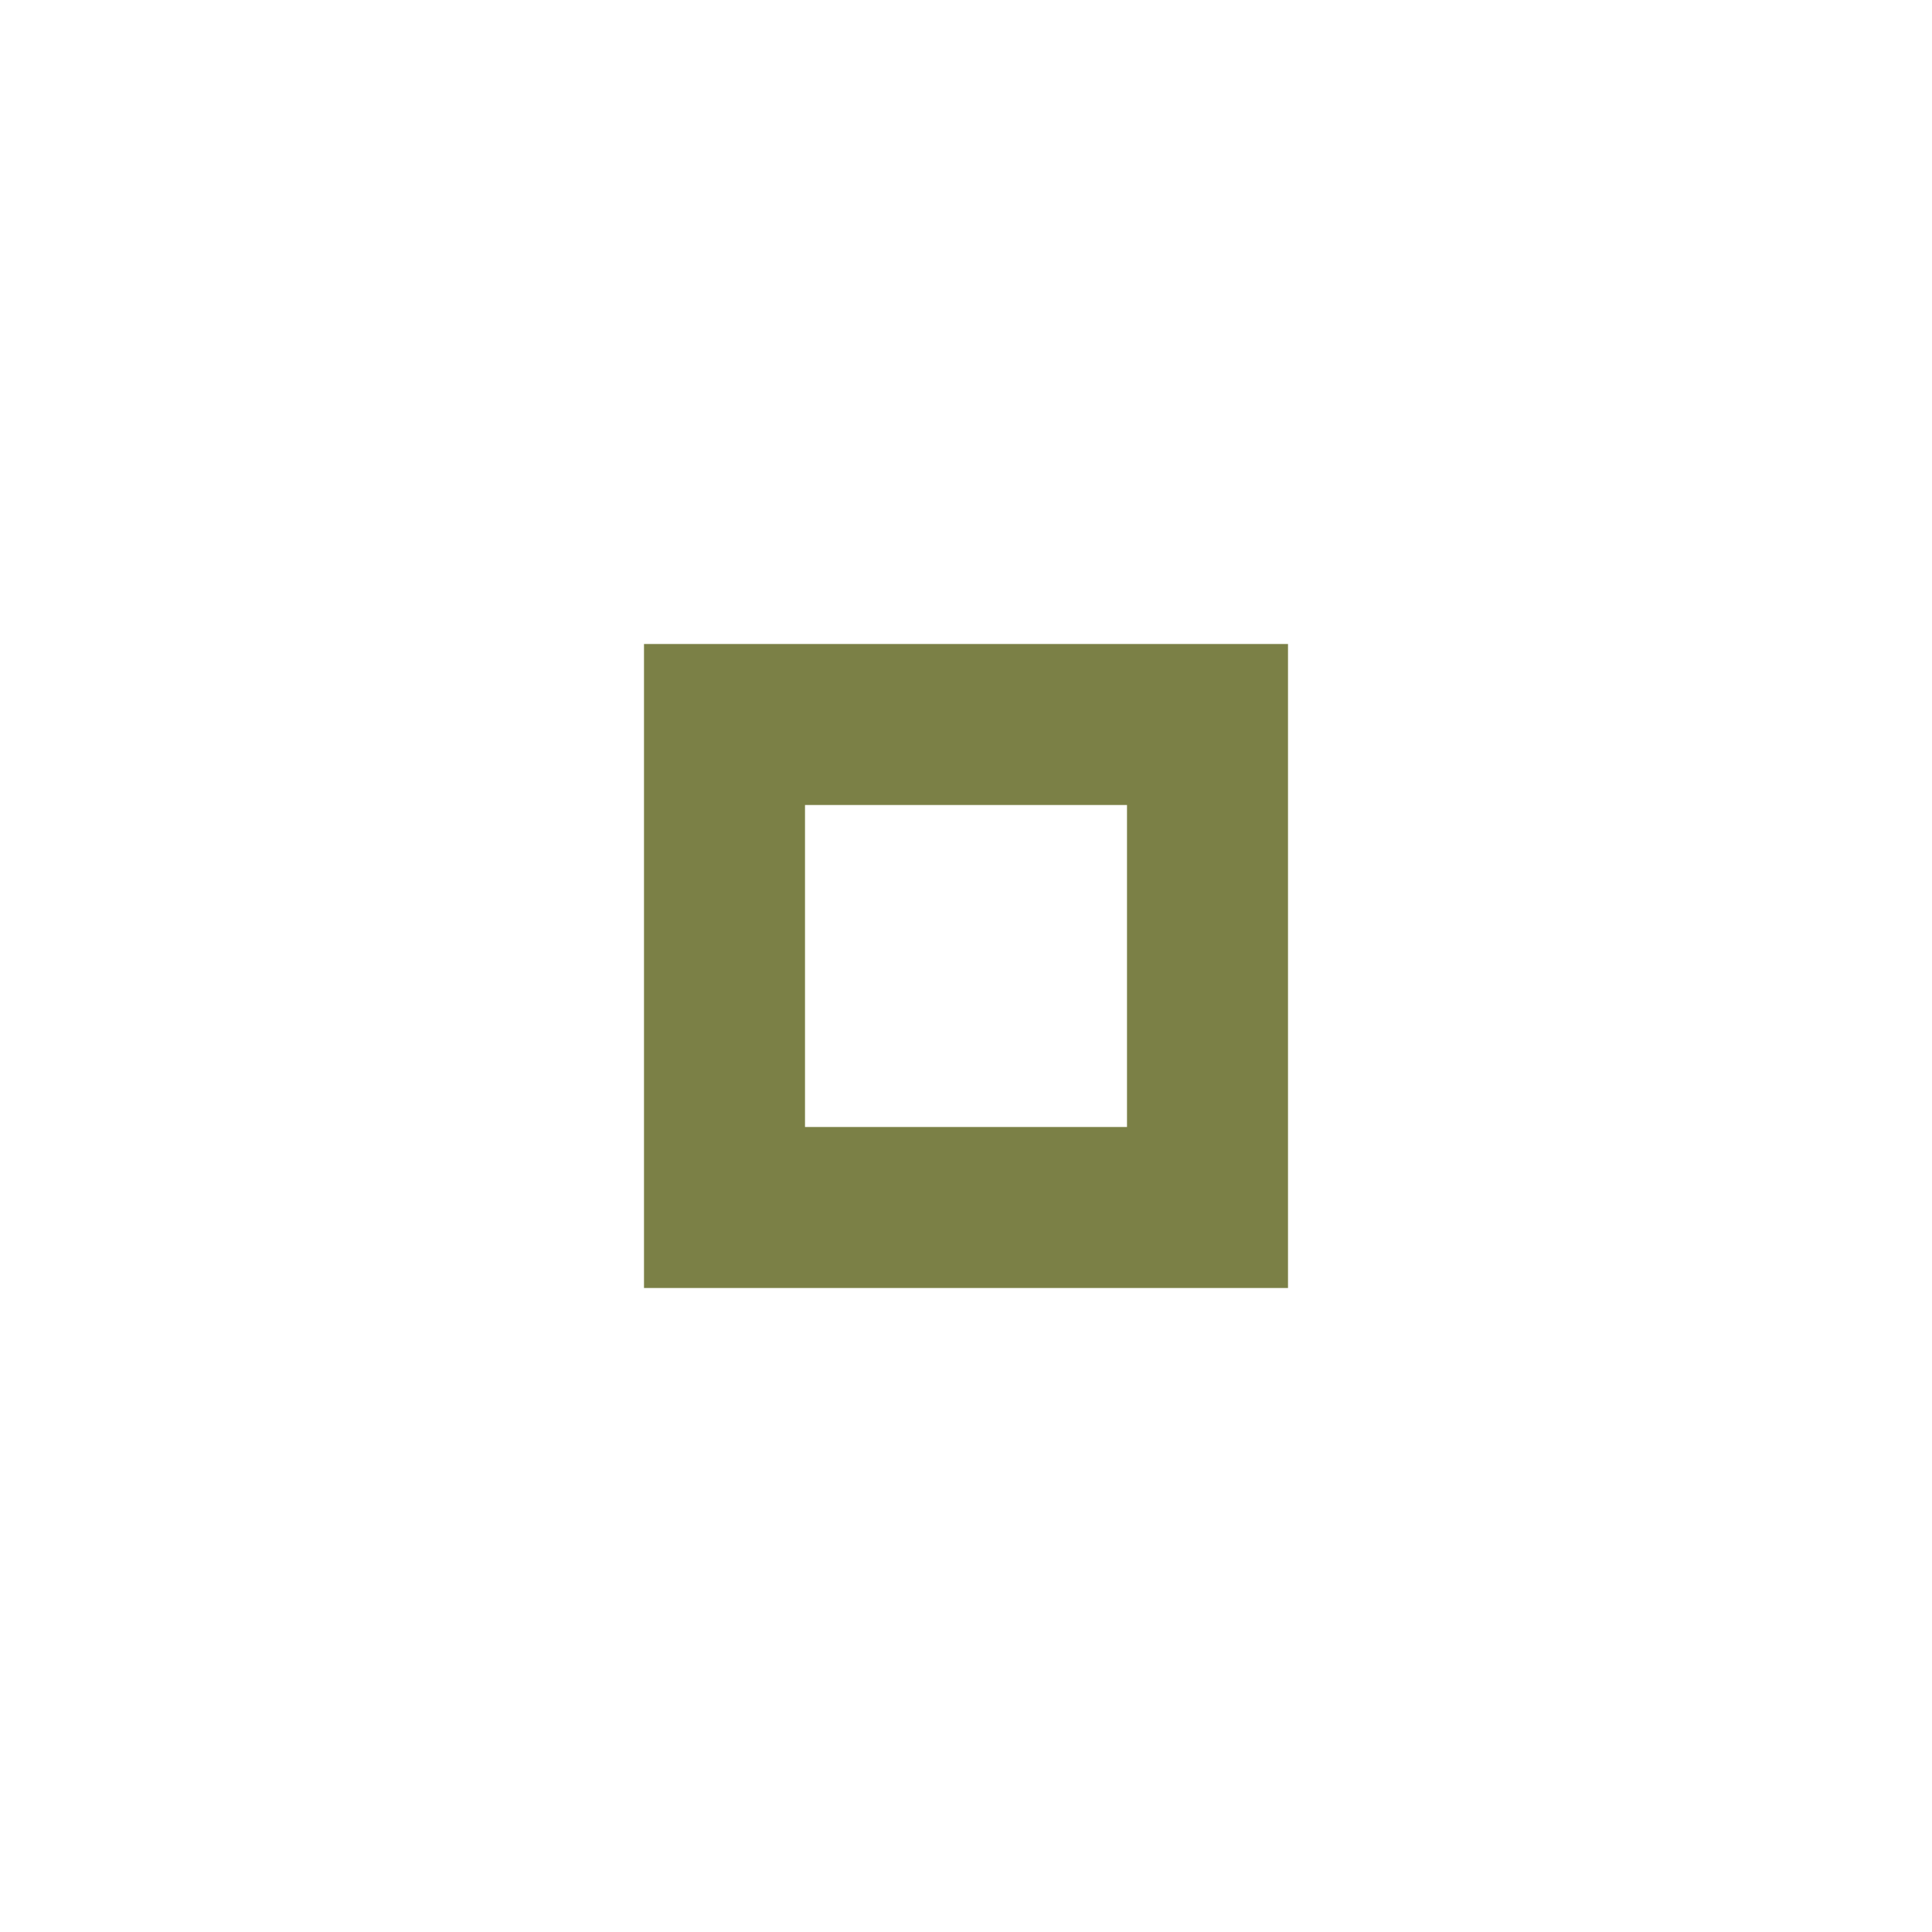
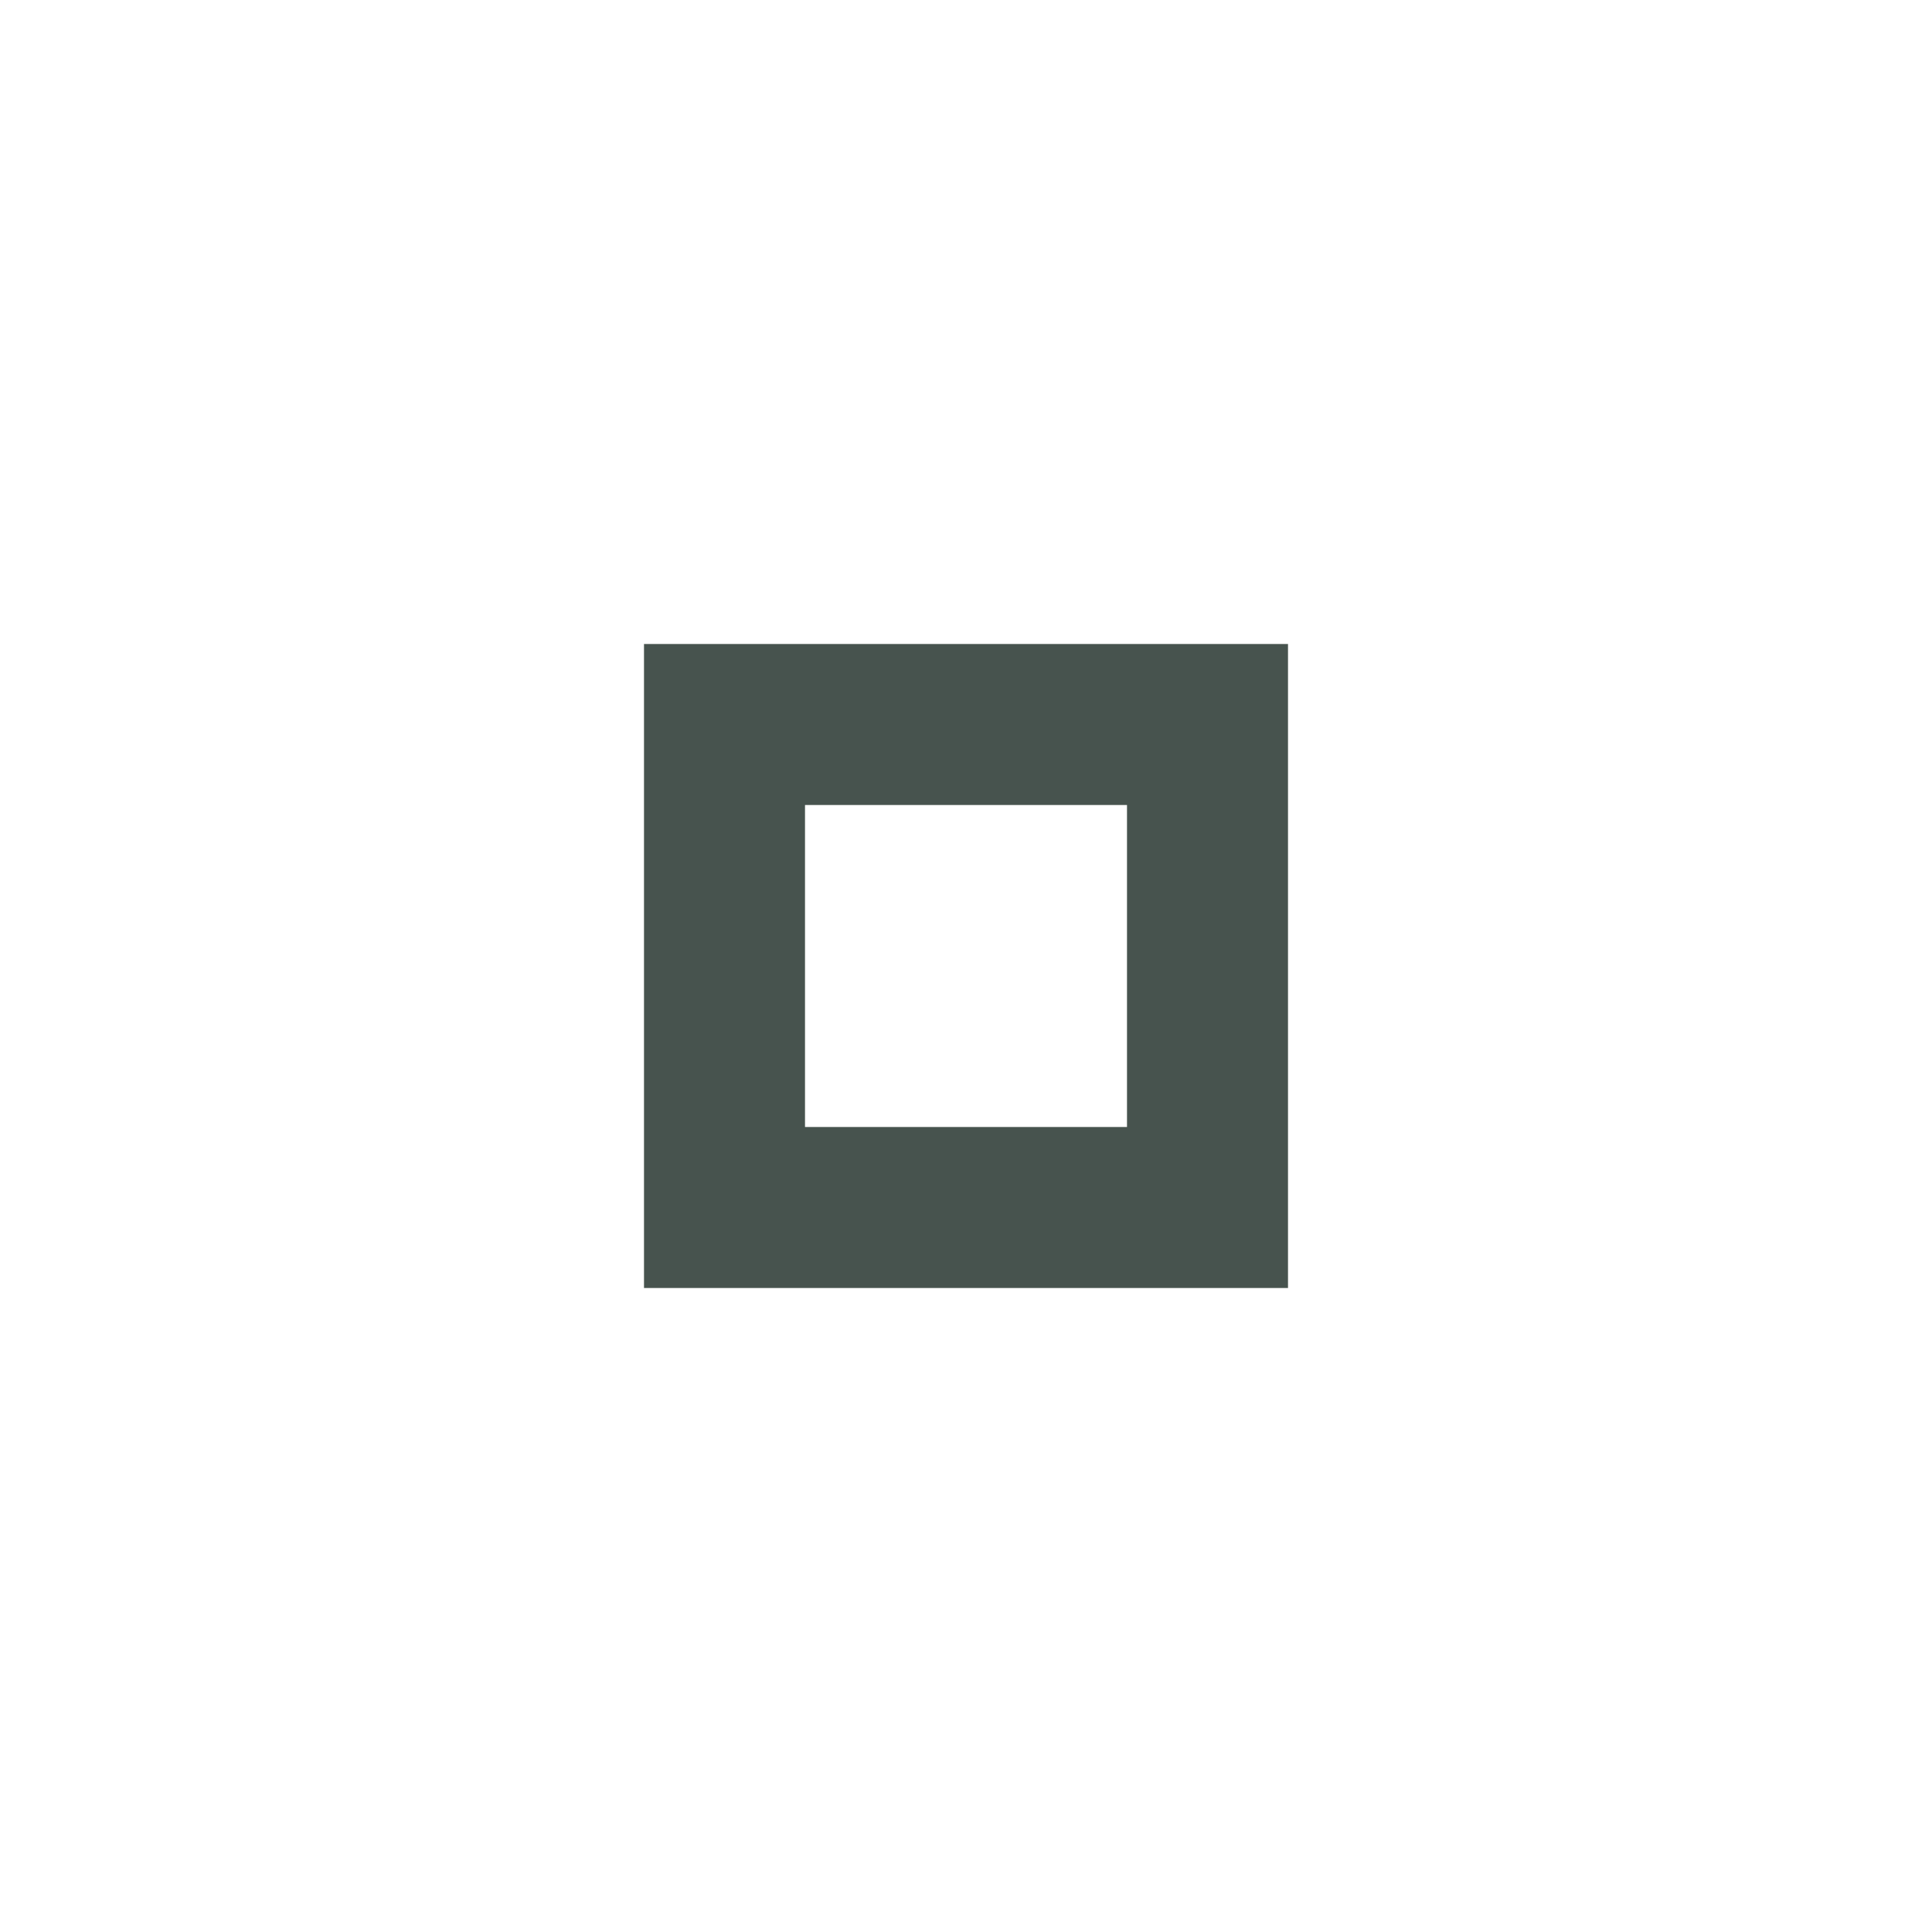
<svg xmlns="http://www.w3.org/2000/svg" version="1.1" x="0px" y="0px" width="24px" height="24px" viewBox="0 0 24 24" xml:space="preserve">
-   <path fill="#7b8046" d="M14,14h-4v-4h4V14z M16,8H8v8h8V8z" />
+   <path fill="#47534e" d="M14,14h-4v-4h4V14z M16,8H8v8h8V8z" />
</svg>
